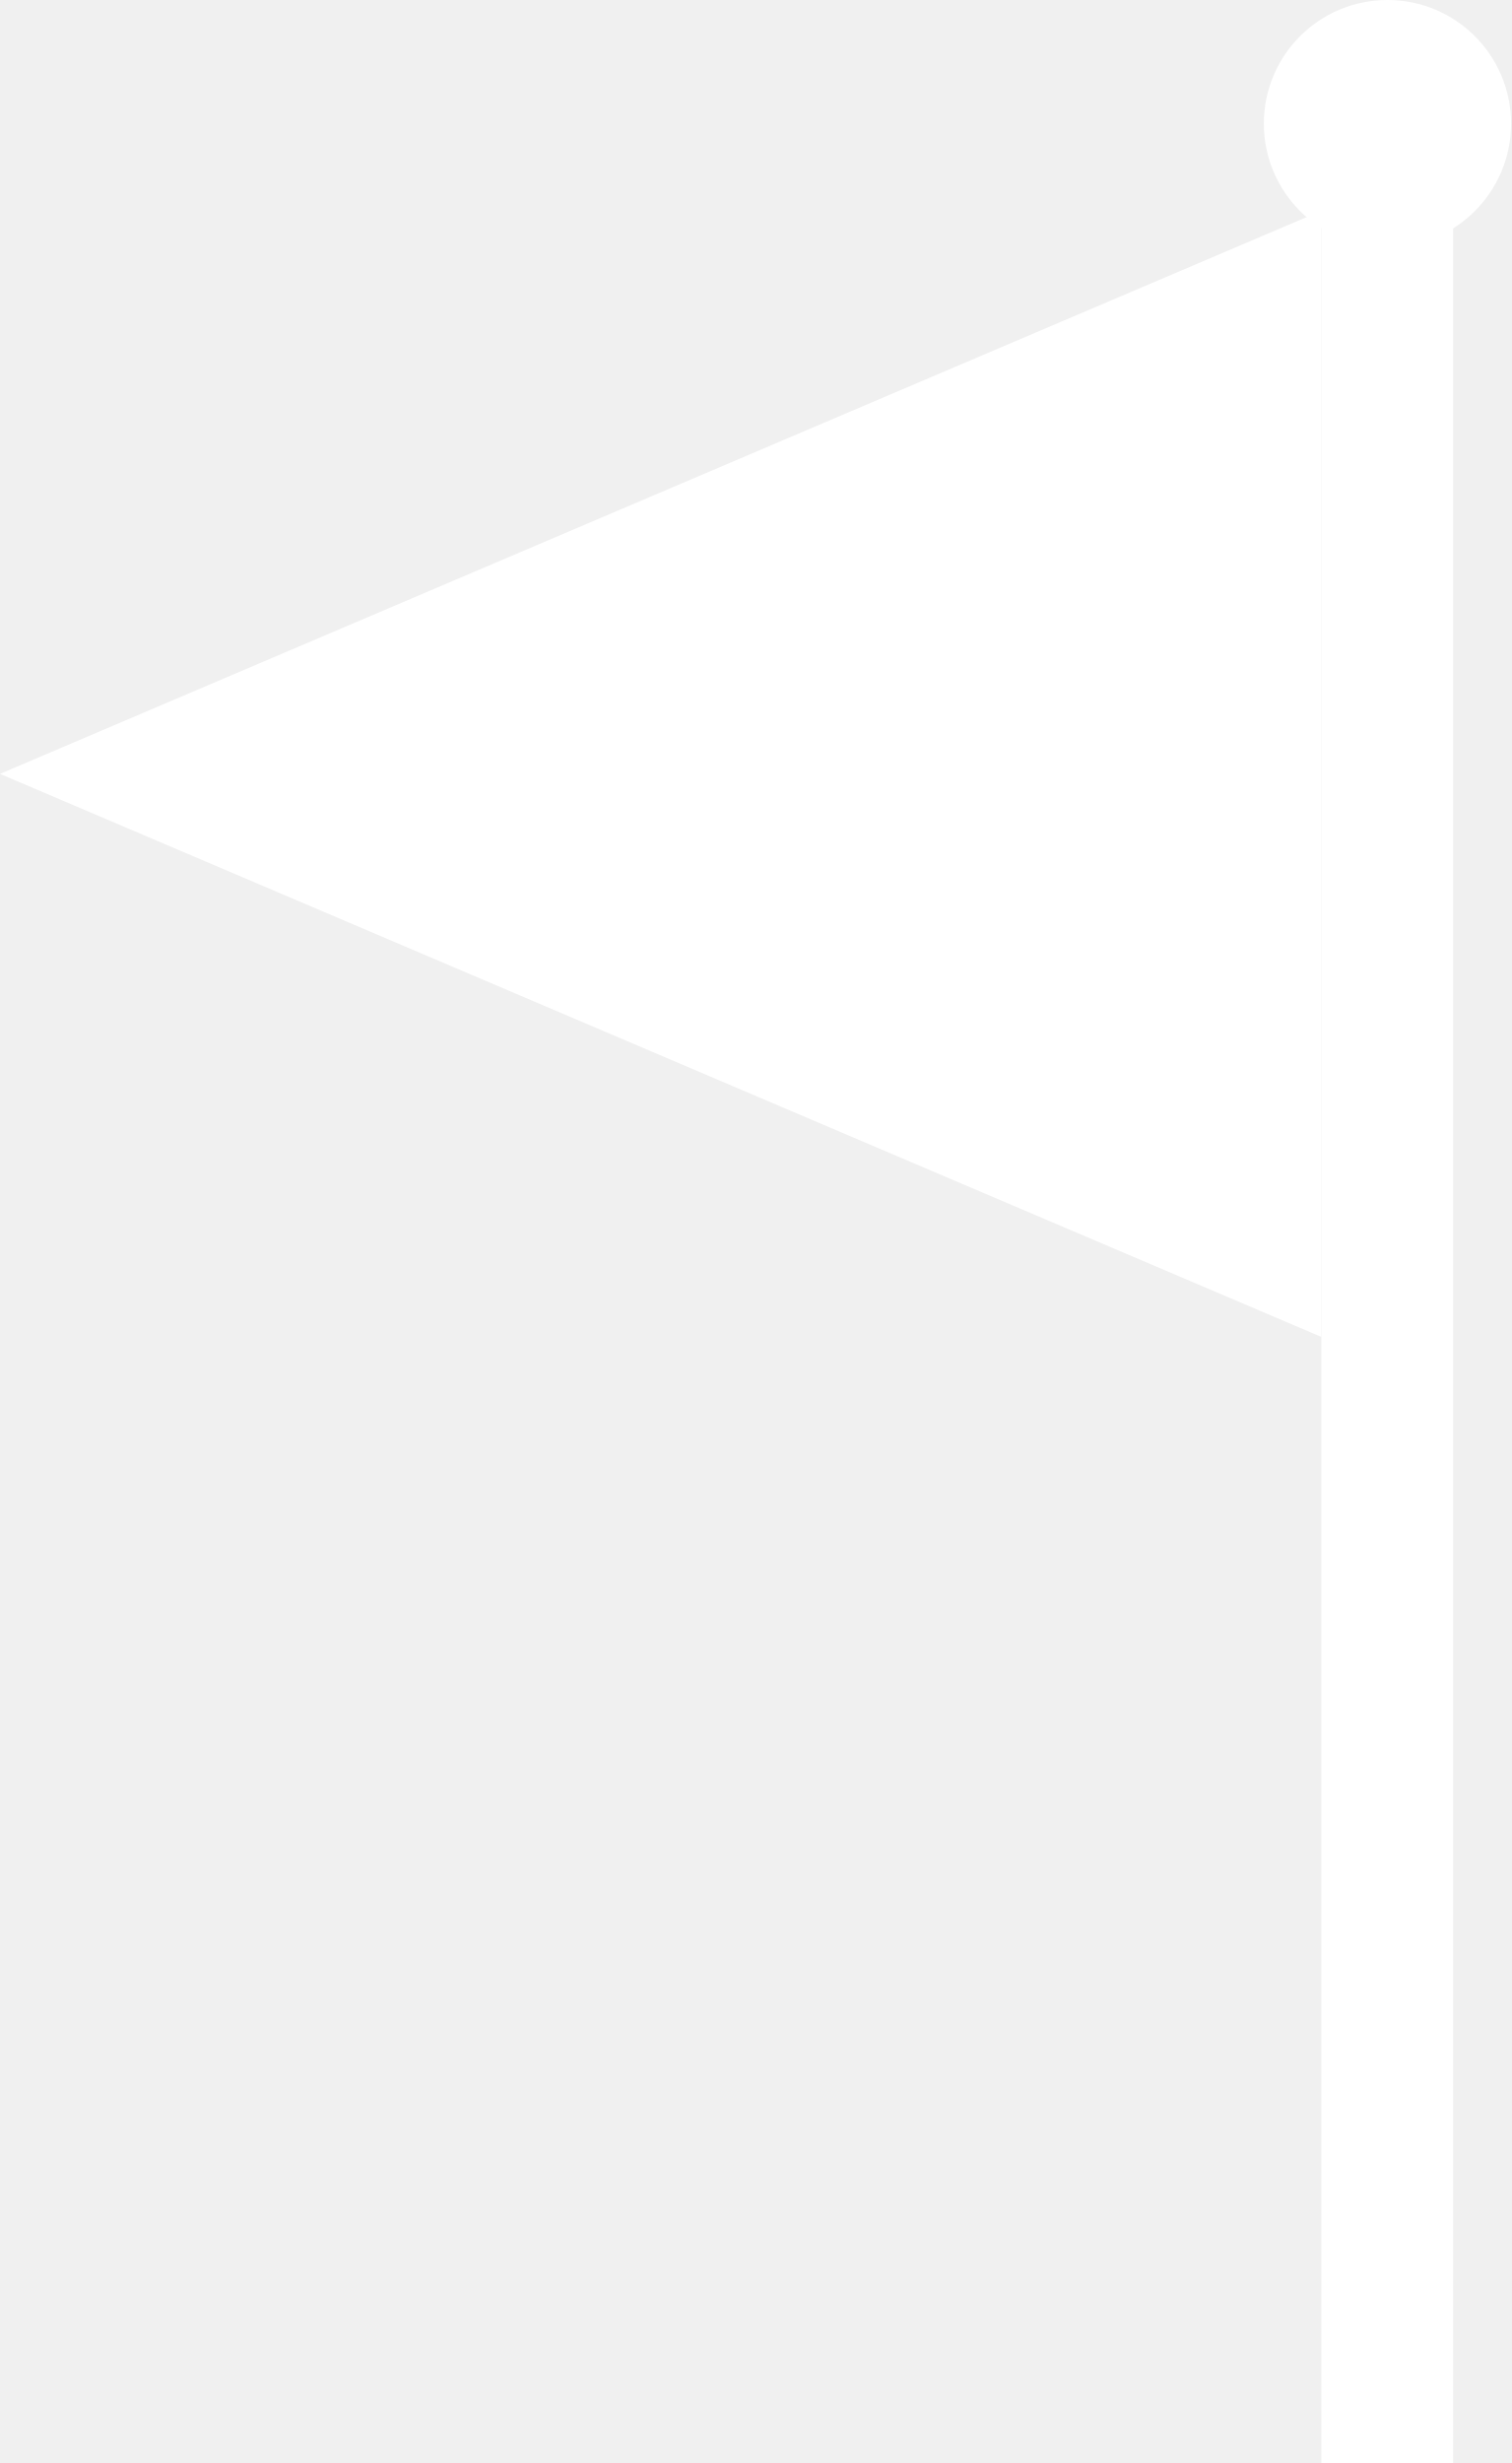
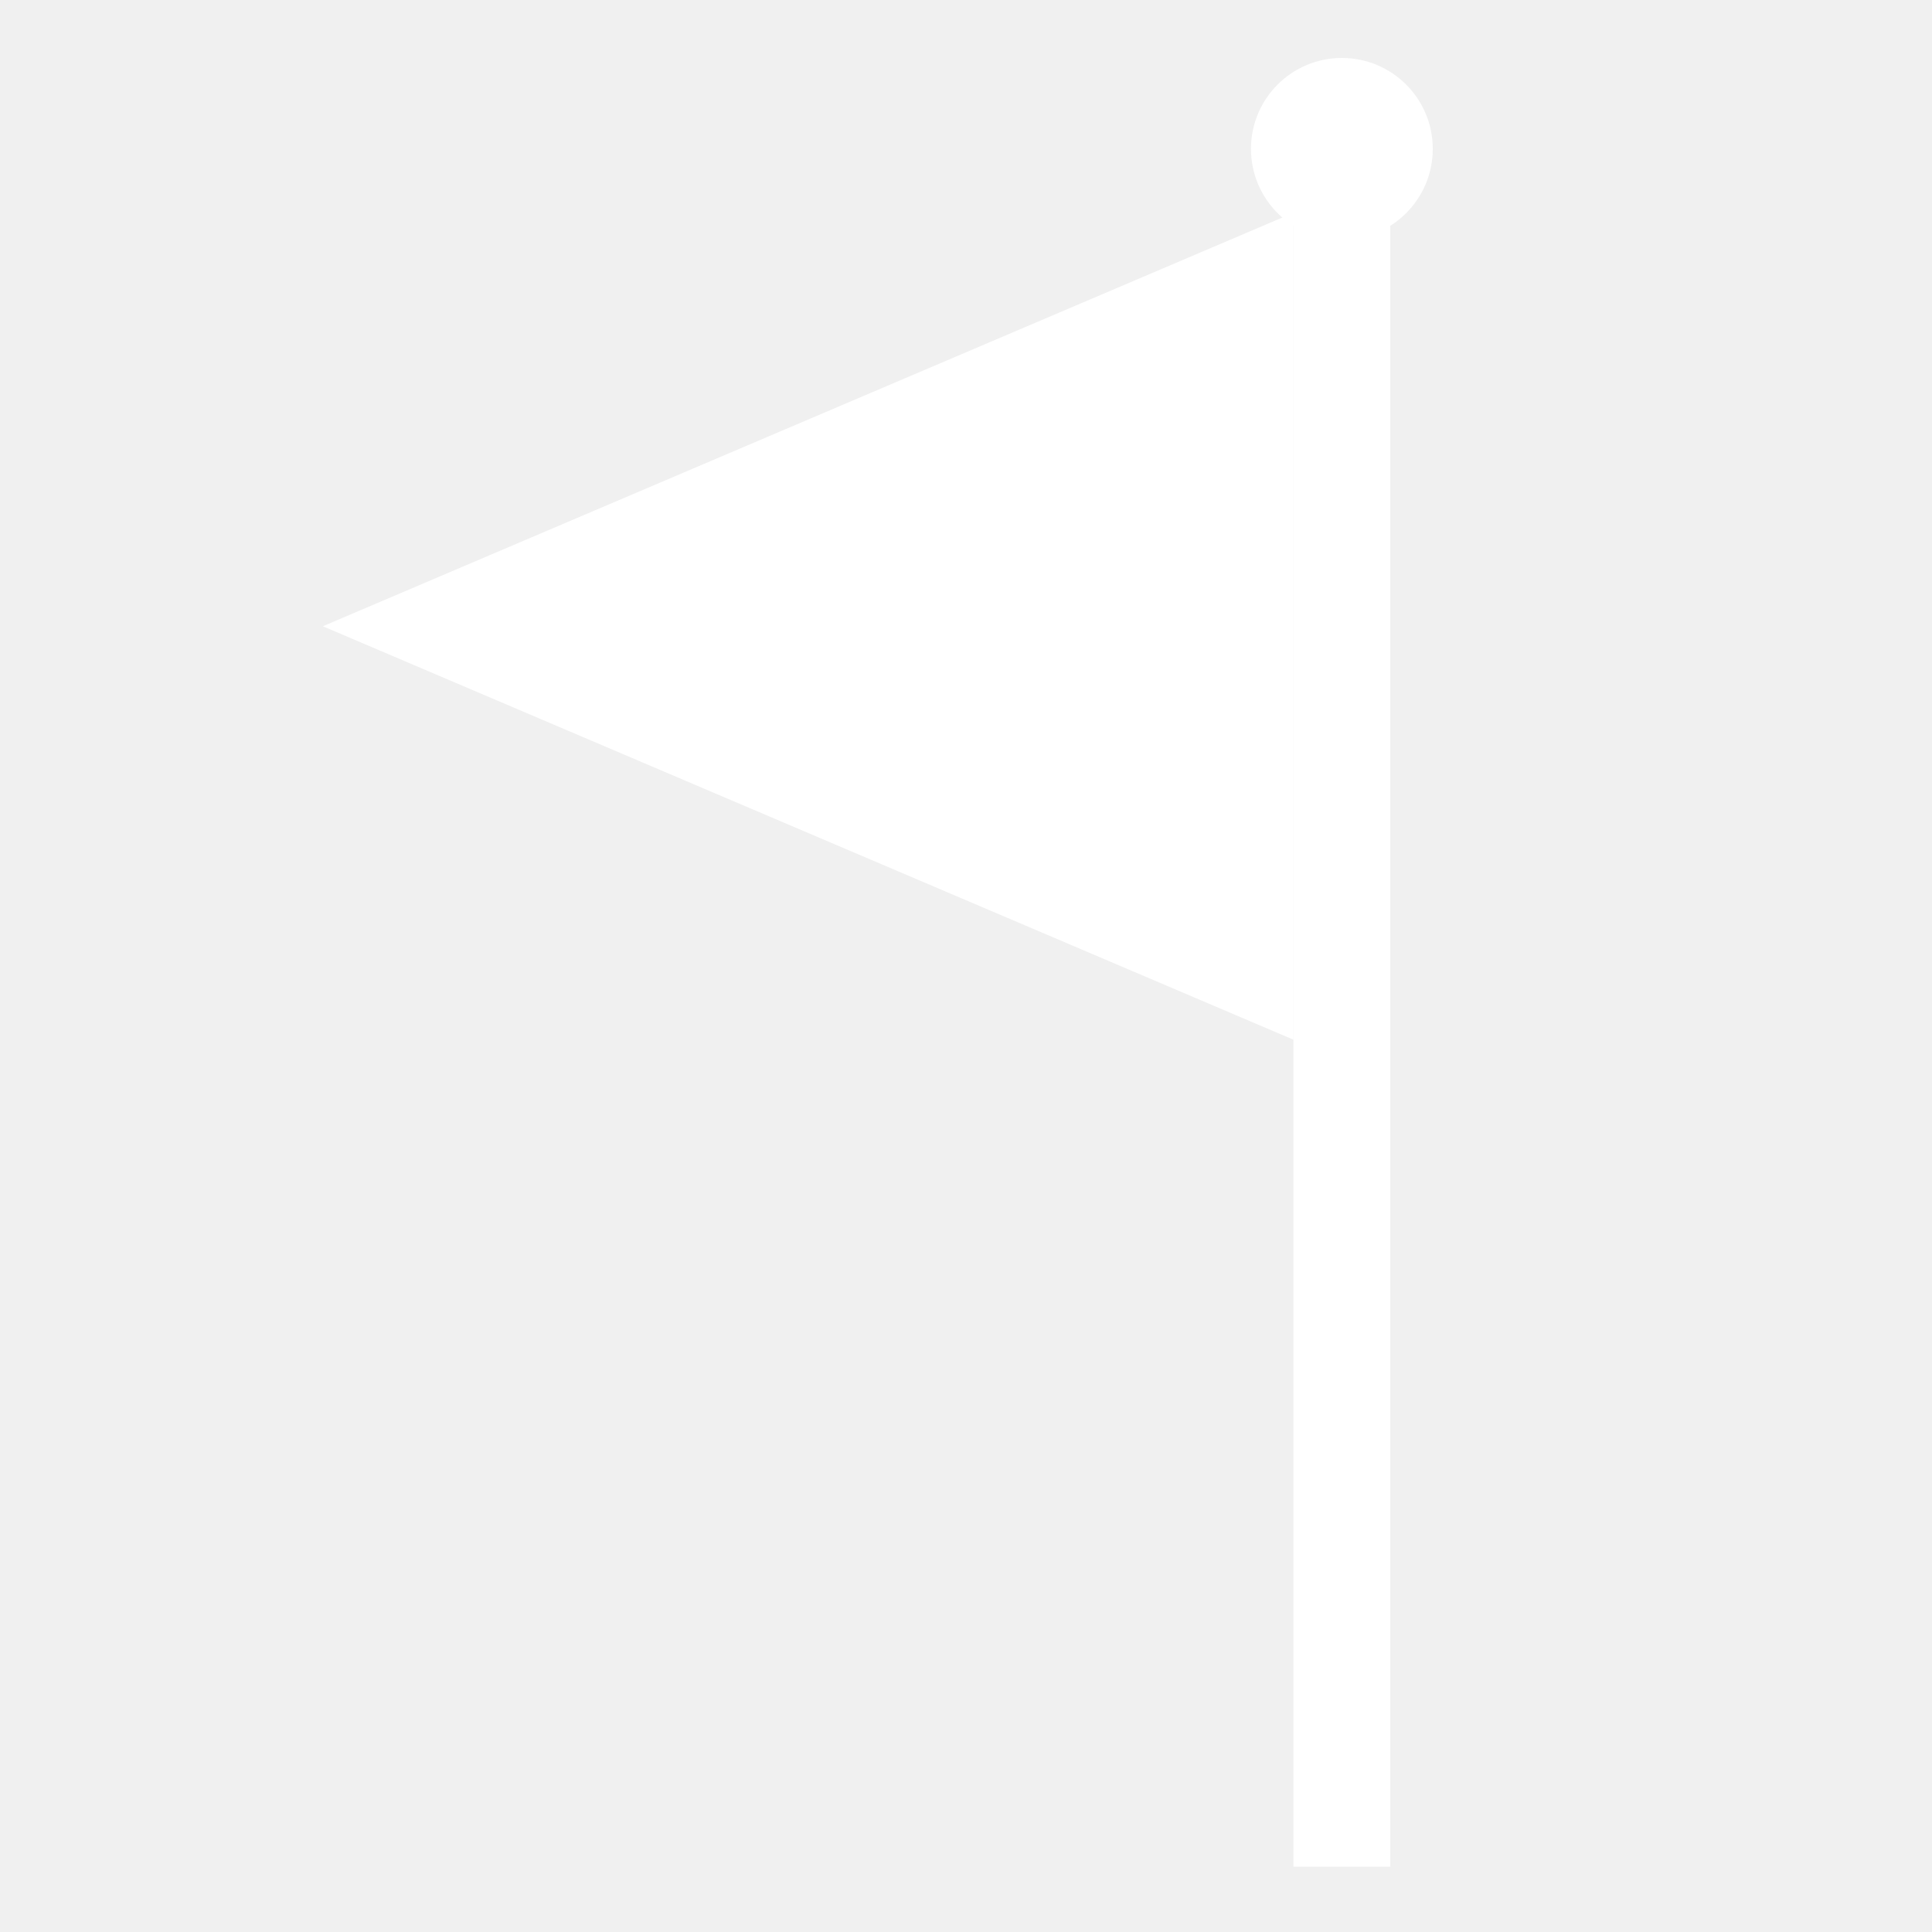
- <svg xmlns="http://www.w3.org/2000/svg" viewBox="0 0 31.54 51.4">
+ <svg xmlns="http://www.w3.org/2000/svg" id="圖層_1" data-name="圖層 1" viewBox="0 0 200 200">
  <defs>
    <style>
      .cls-1 {
        fill: #fff;
      }
    </style>
  </defs>
-   <g id="圖層_2" data-name="圖層 2">
-     <g id="圖層_1-2" data-name="圖層 1">
-       <g>
-         <g>
-           <rect class="cls-1" x="27.58" y="4.4" width="2.75" height="47" />
-           <polygon class="cls-1" points="0 16.15 27.58 27.9 27.58 16.15 27.58 4.4 0 16.15" />
-         </g>
-         <circle class="cls-1" cx="28.96" cy="2.58" r="2.58" />
-       </g>
+   <g>
+     <g>
+       <rect class="cls-1" x="133.9" y="22.03" width="10.02" height="171.21" />
+       <polygon class="cls-1" points="33.42 64.83 133.9 107.63 133.9 64.83 133.9 22.03 33.42 64.83" />
    </g>
+     <circle class="cls-1" cx="138.91" cy="15.41" r="9.41" />
  </g>
</svg>
